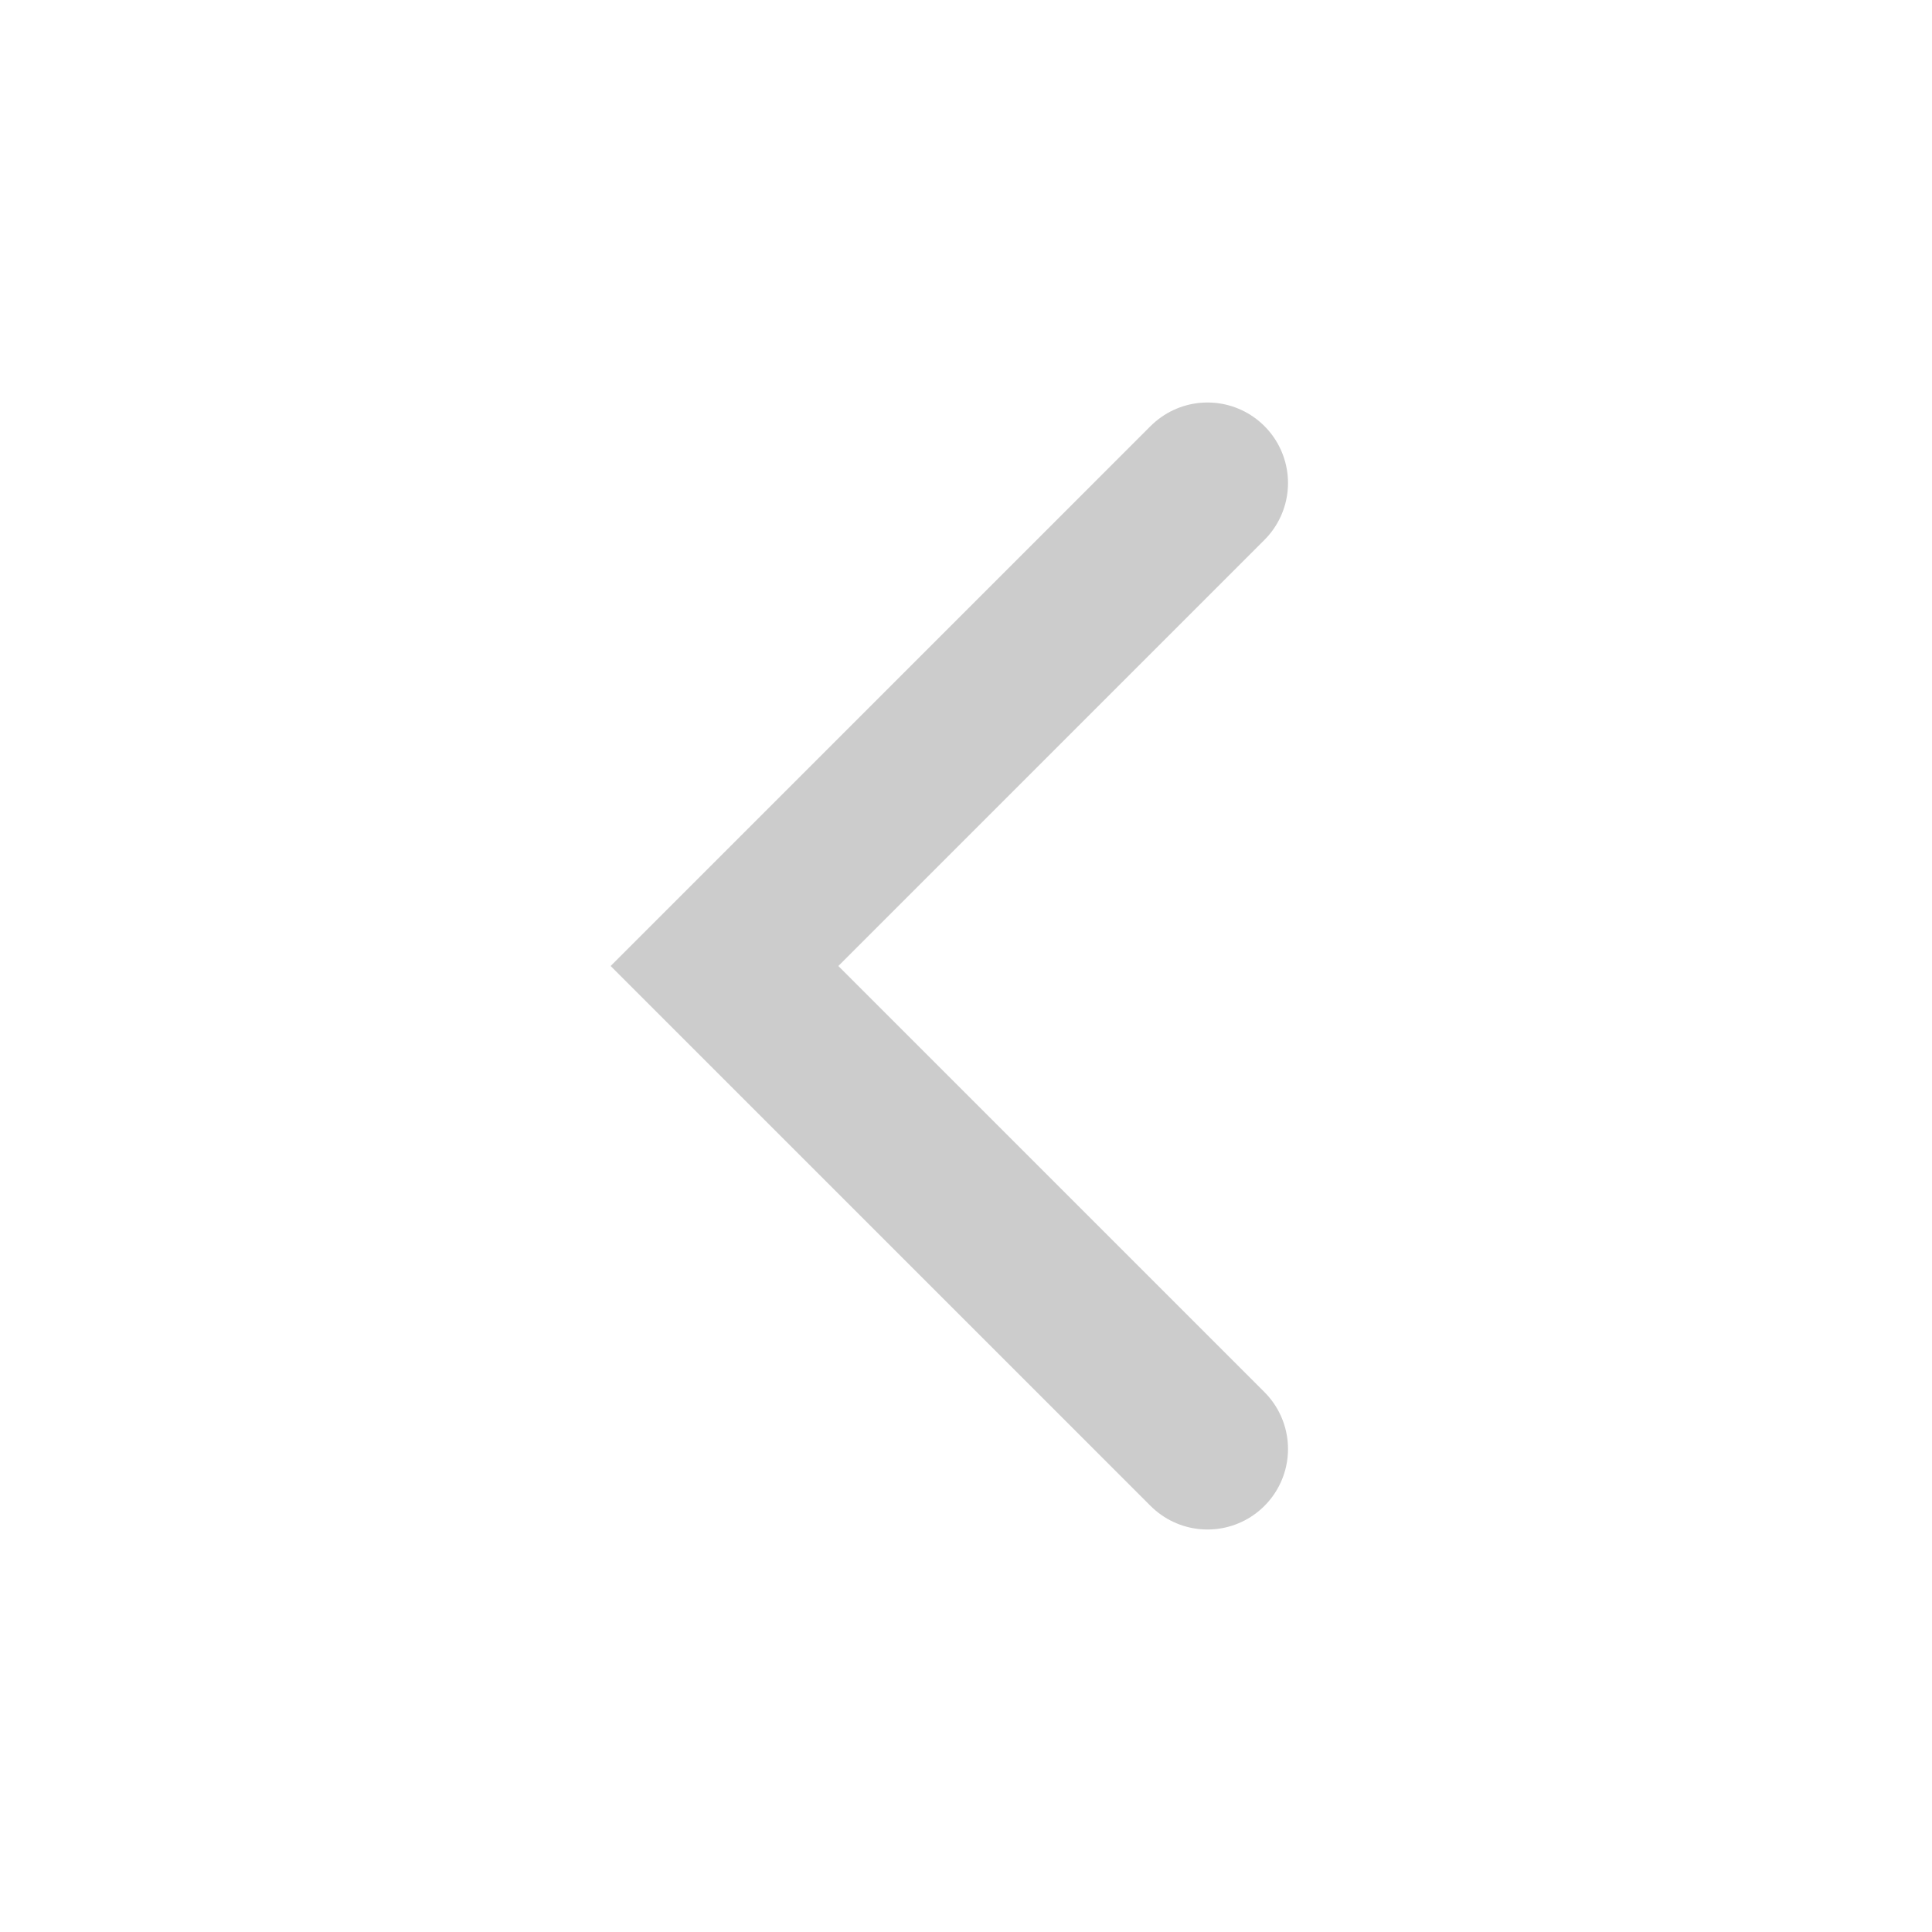
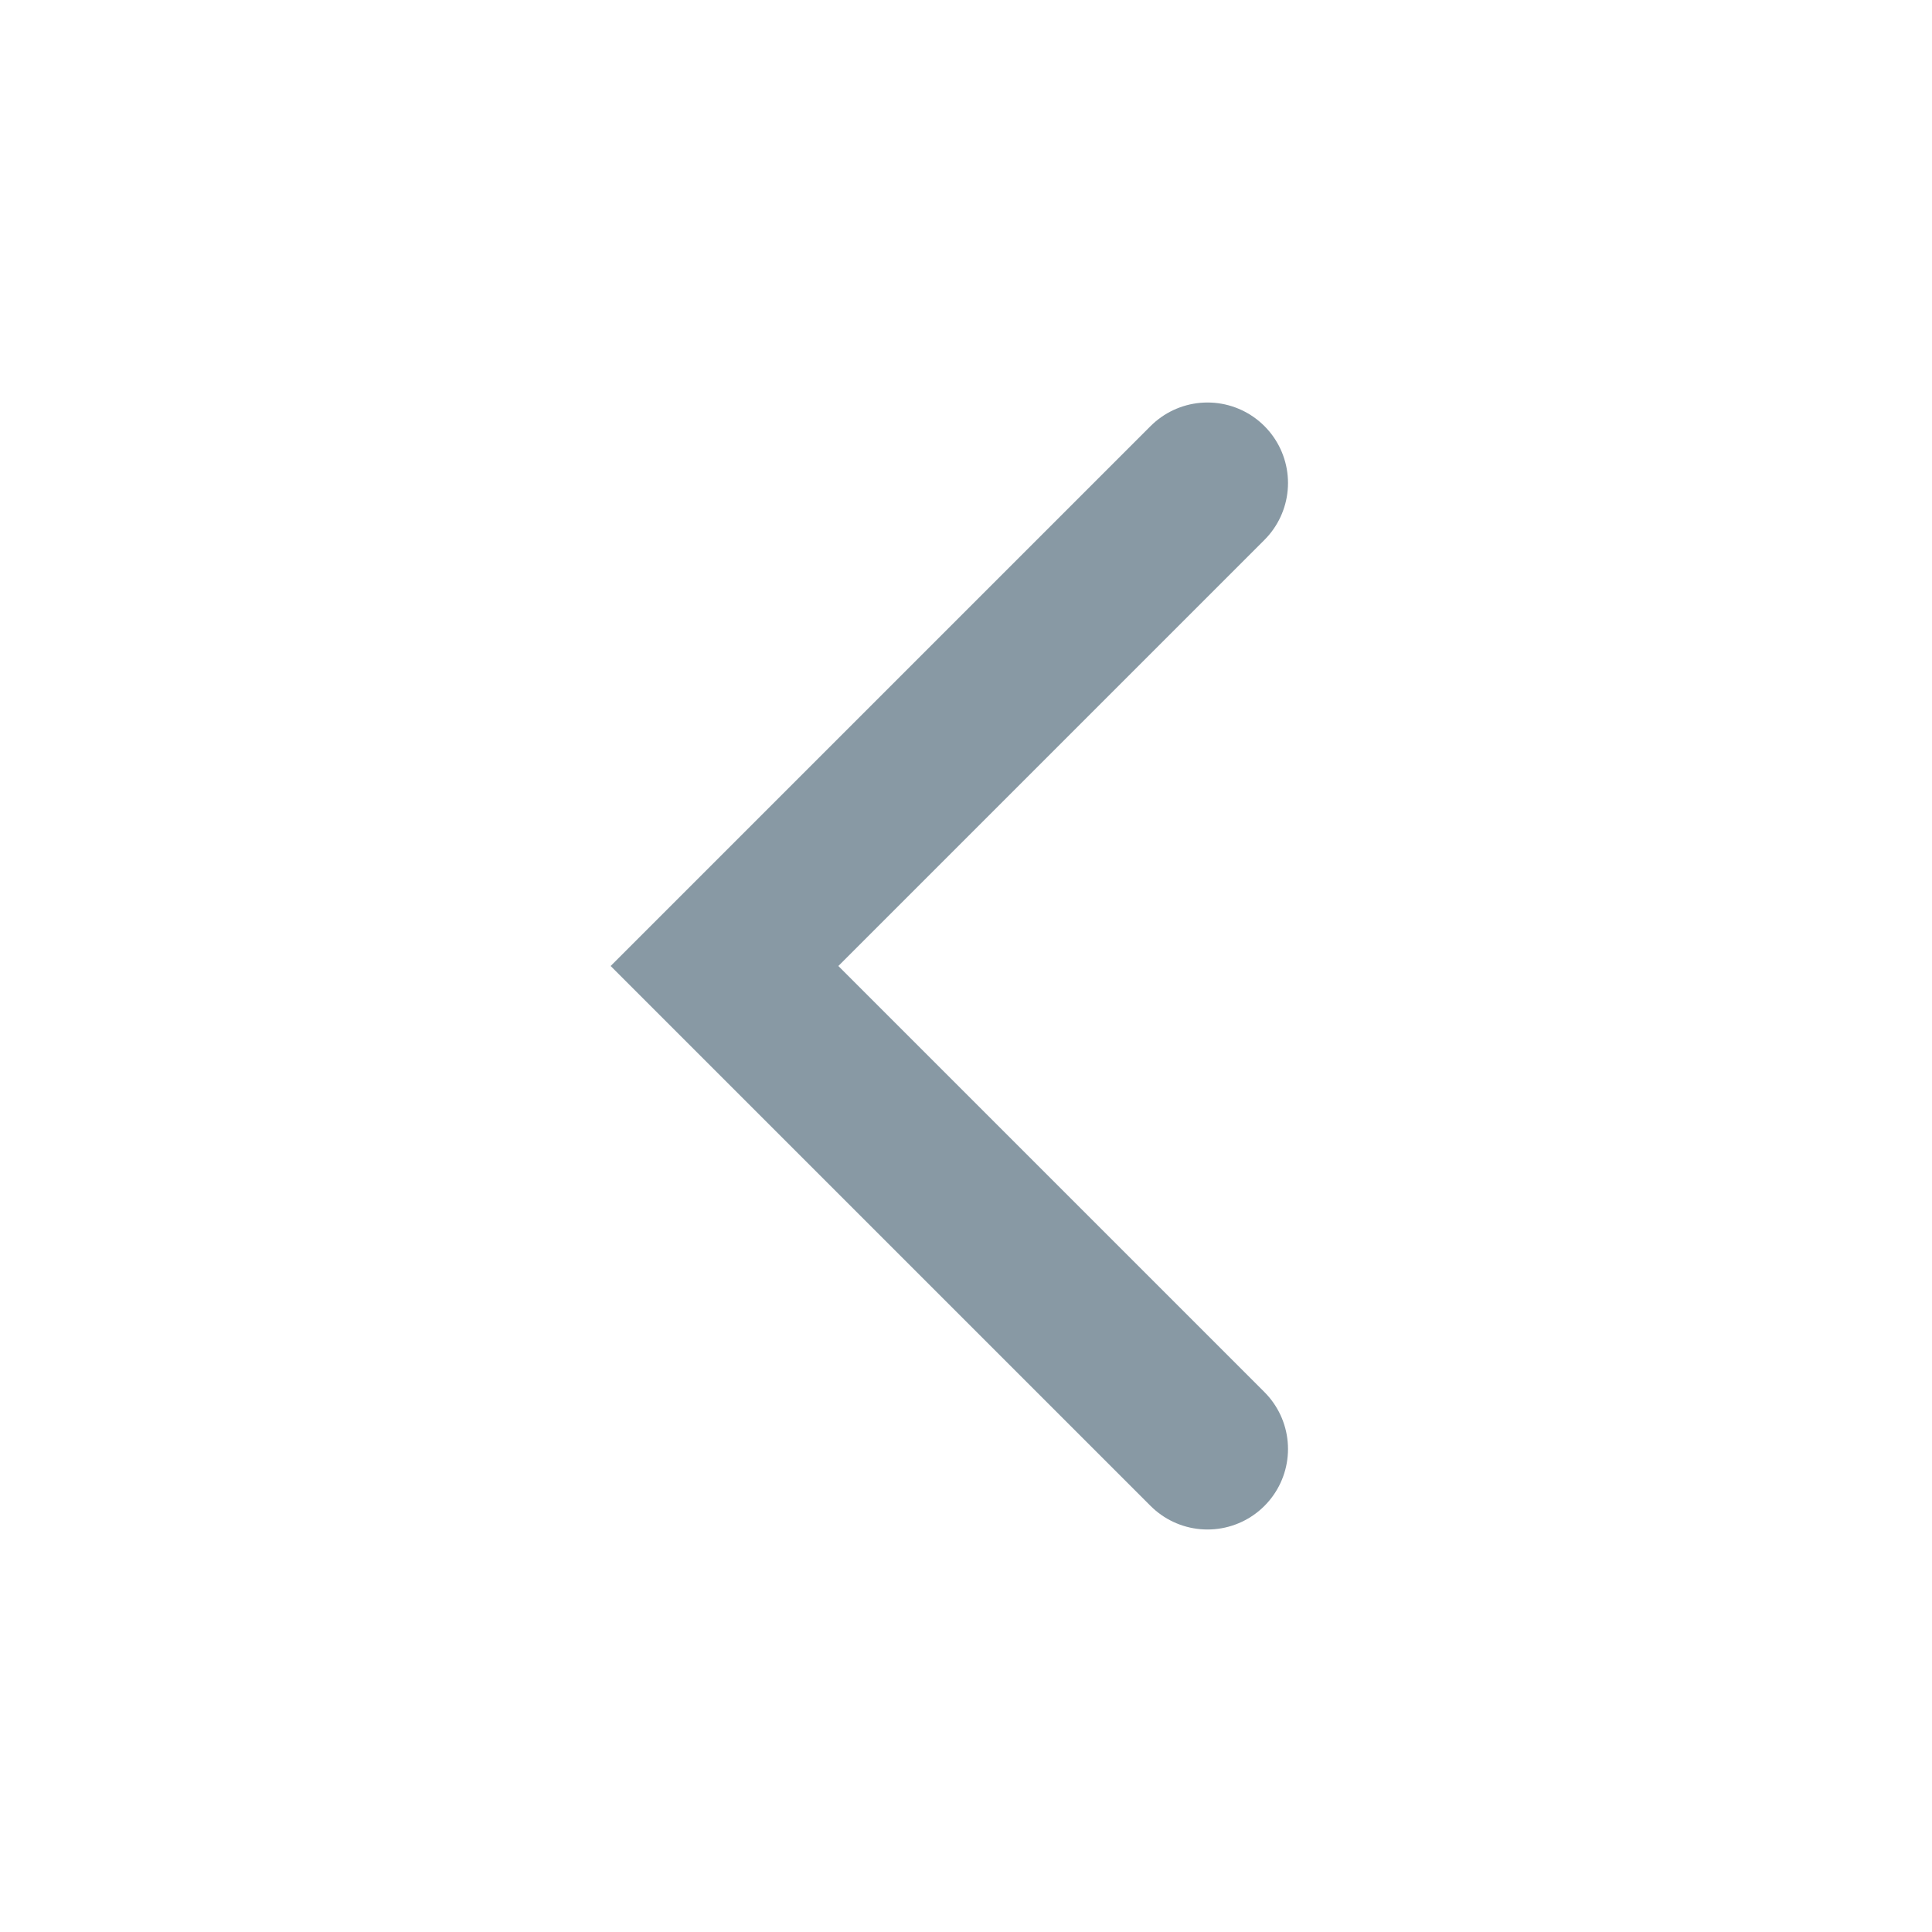
- <svg xmlns="http://www.w3.org/2000/svg" width="32" height="32" viewBox="0 0 24 24" fill="none" stroke="#ccc" stroke-width="2" stroke-linecap="round" stroke-linejoin="arcs">
+ <svg xmlns="http://www.w3.org/2000/svg" width="32" height="32" viewBox="0 0 24 24" fill="none" stroke="#8899a4" stroke-width="2" stroke-linecap="round" stroke-linejoin="arcs">
  <path d="M15 18l-6-6 6-6">
	</path>
</svg>
